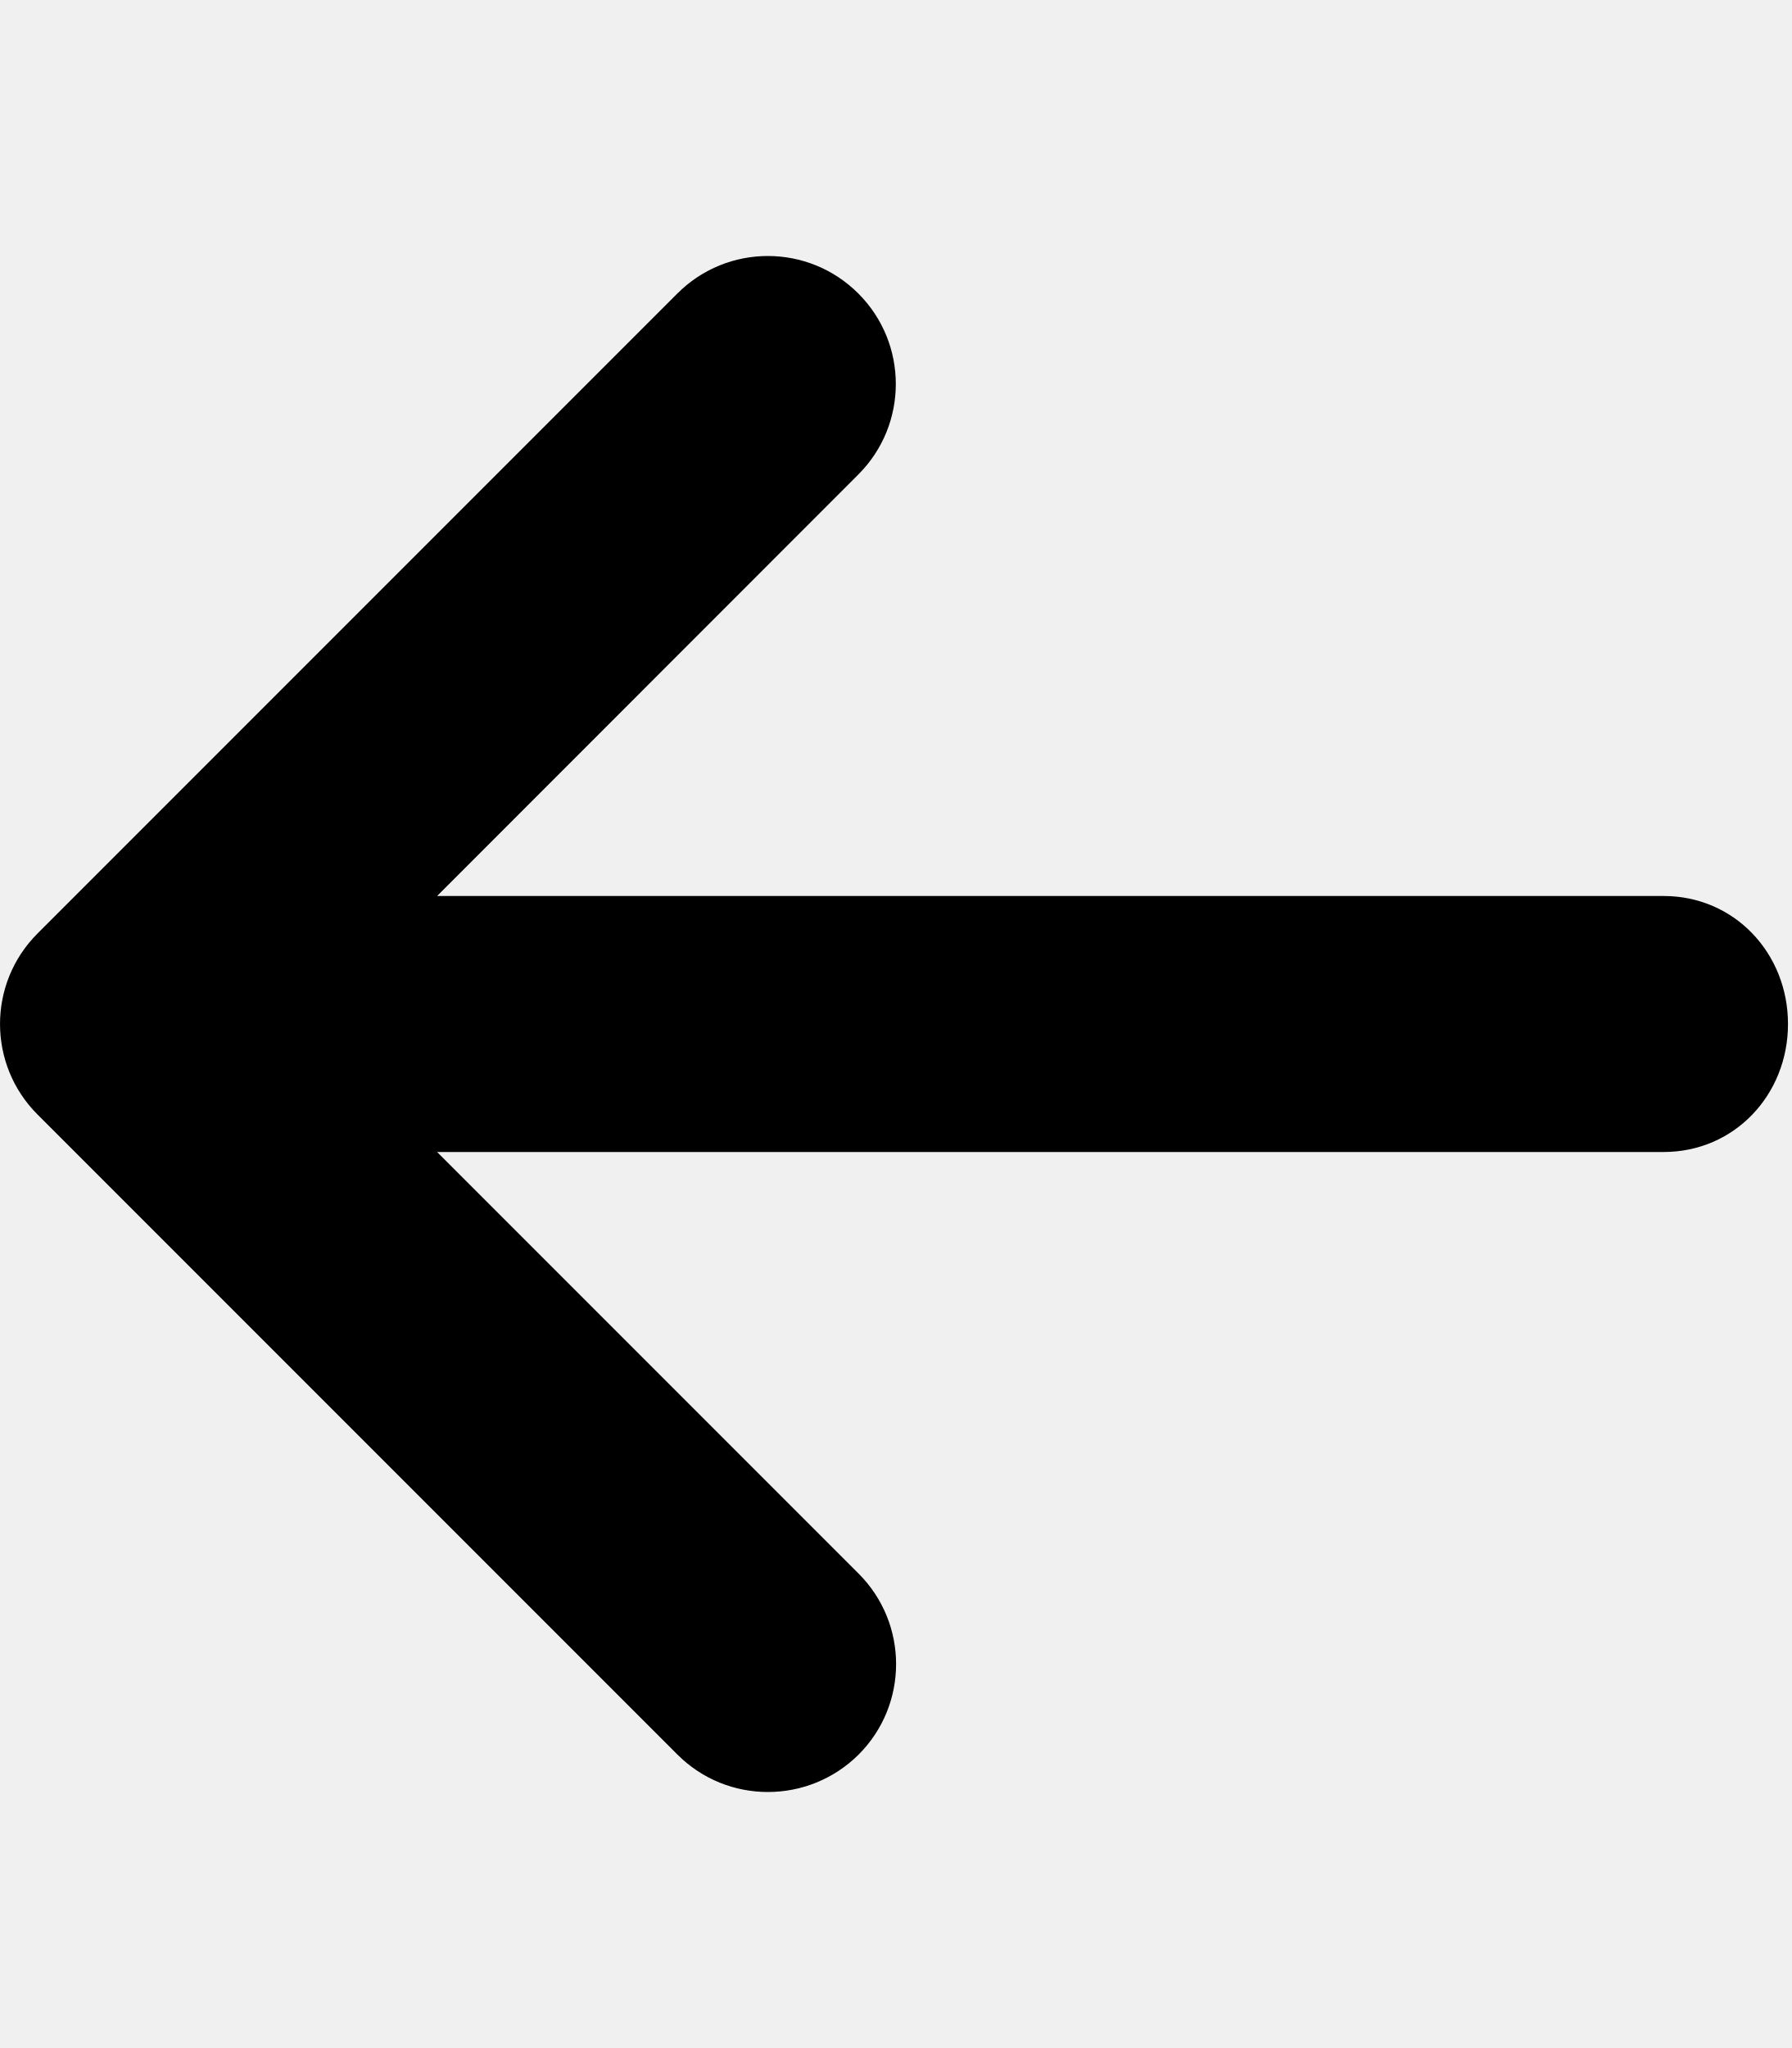
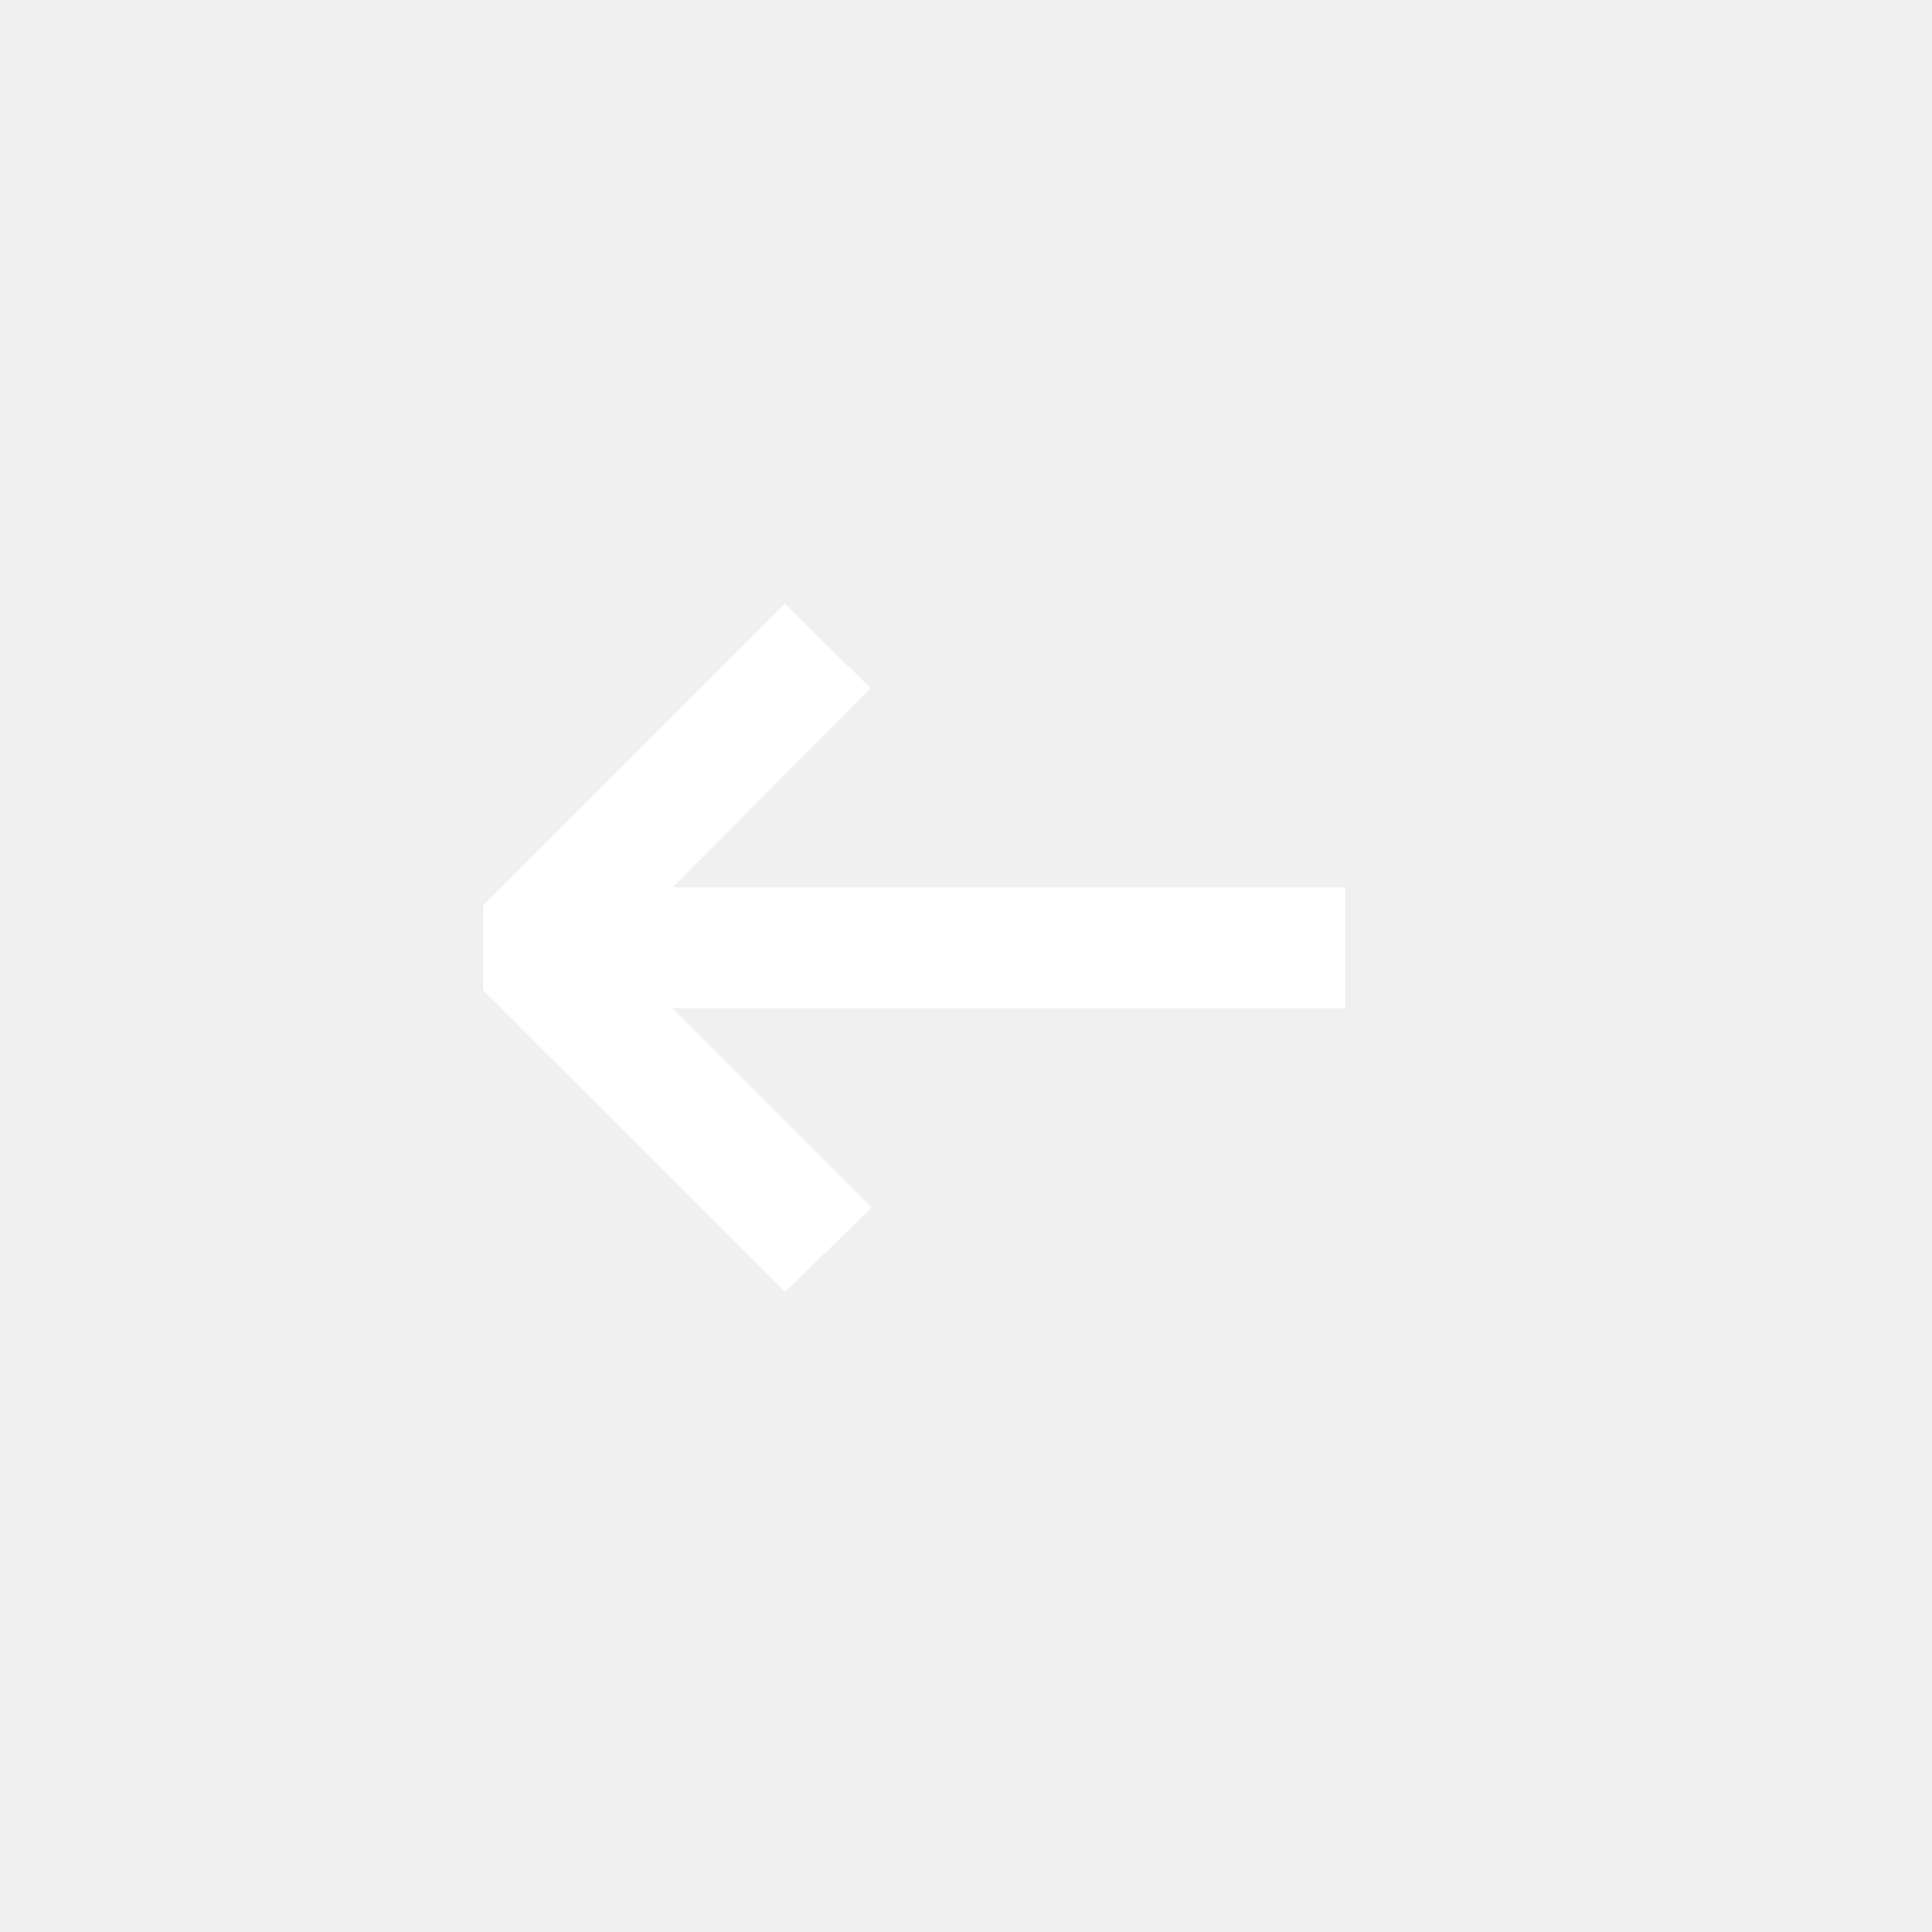
- <svg xmlns="http://www.w3.org/2000/svg" viewBox="0 0 448 512">
-   <path d="M447.1 256C447.1 273.7 433.7 288 416 288H109.3l105.4 105.4c12.5 12.5 12.5 32.75 0 45.25C208.4 444.9 200.2 448 192 448s-16.38-3.125-22.62-9.375l-160-160c-12.5-12.5-12.5-32.75 0-45.25l160-160c12.5-12.5 32.75-12.5 45.25 0s12.5 32.75 0 45.25L109.3 224H416C433.7 224 447.1 238.3 447.1 256z" />
+ <svg xmlns="http://www.w3.org/2000/svg" width="35" height="35" viewBox="0 0 35 35" fill="none">
+   <defs>
+     <clipPath id="clip25_901">
+       <rect width="35" height="35" fill="white" fill-opacity="0" />
+     </clipPath>
+   </defs>
+   <g clip-path="url(#clip25_901)">
+     <path d="M14.219 23.406L8.75 17.938L8.75 16.406L14.219 10.938L15.772 12.469L12.184 16.078L24.369 16.078L24.369 18.266L12.184 18.266L15.794 21.875L14.219 23.406Z" fill="#FFFFFF" fill-opacity="1" fill-rule="evenodd" />
+   </g>
</svg>
